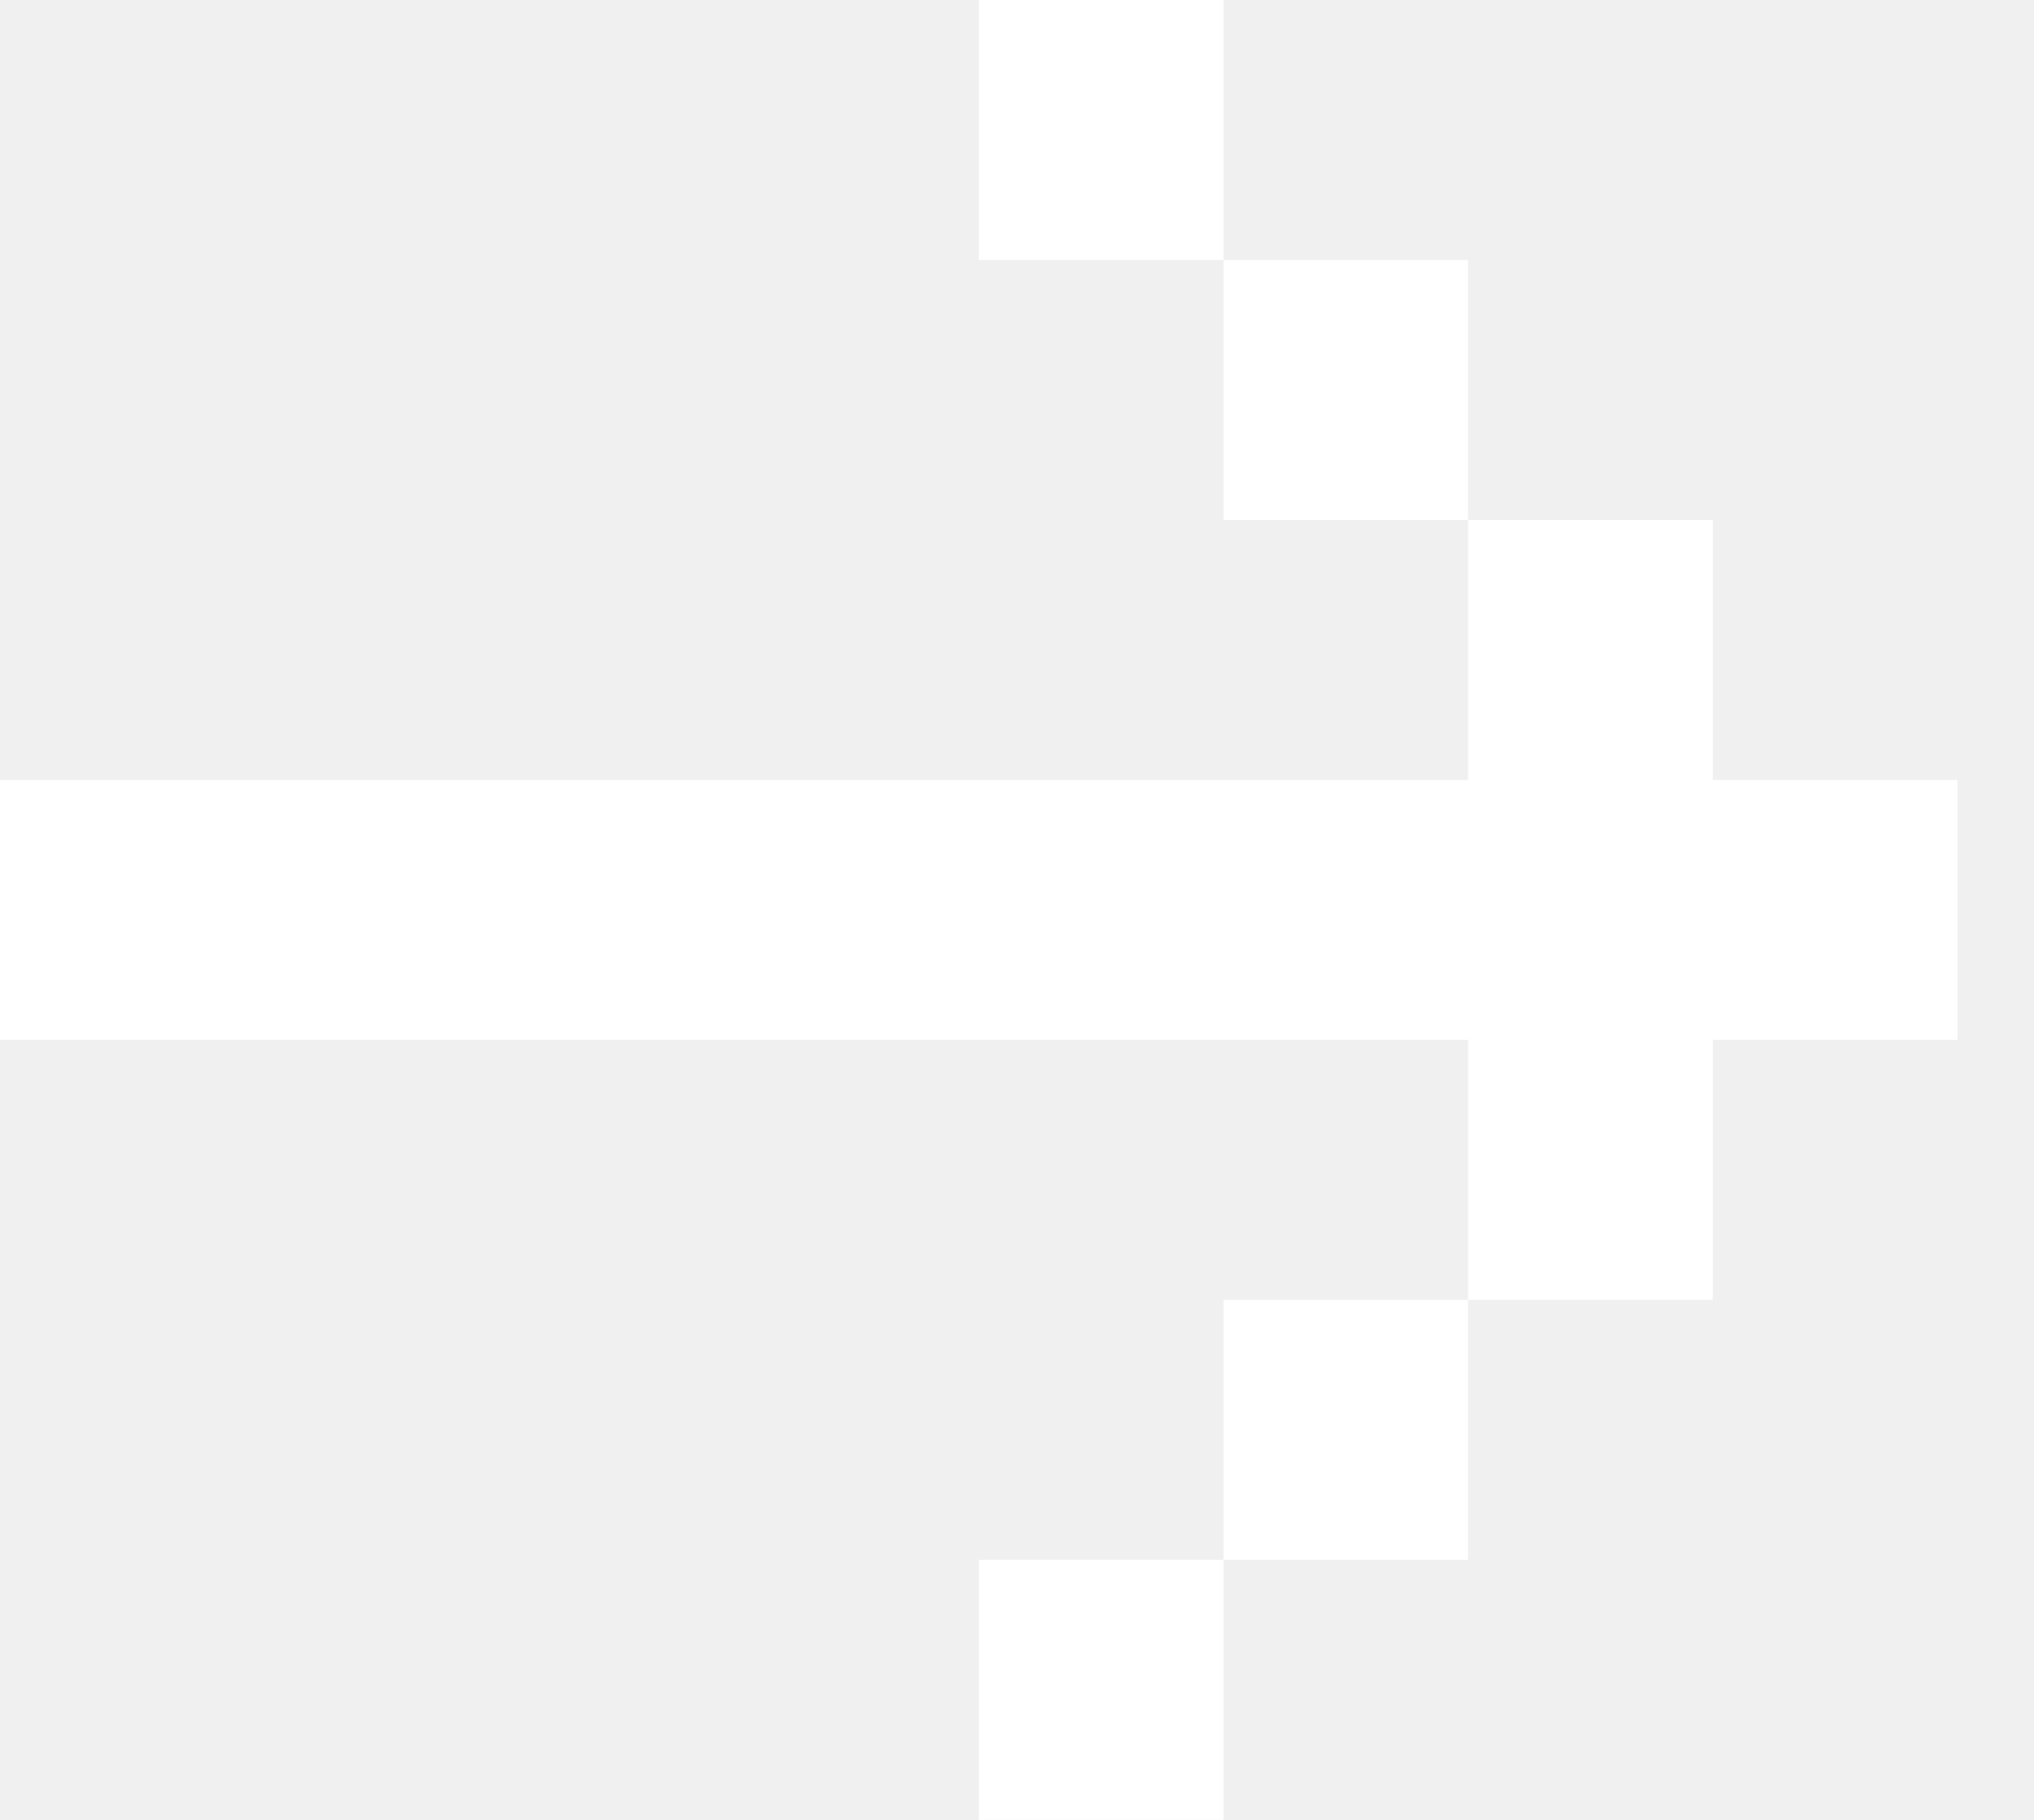
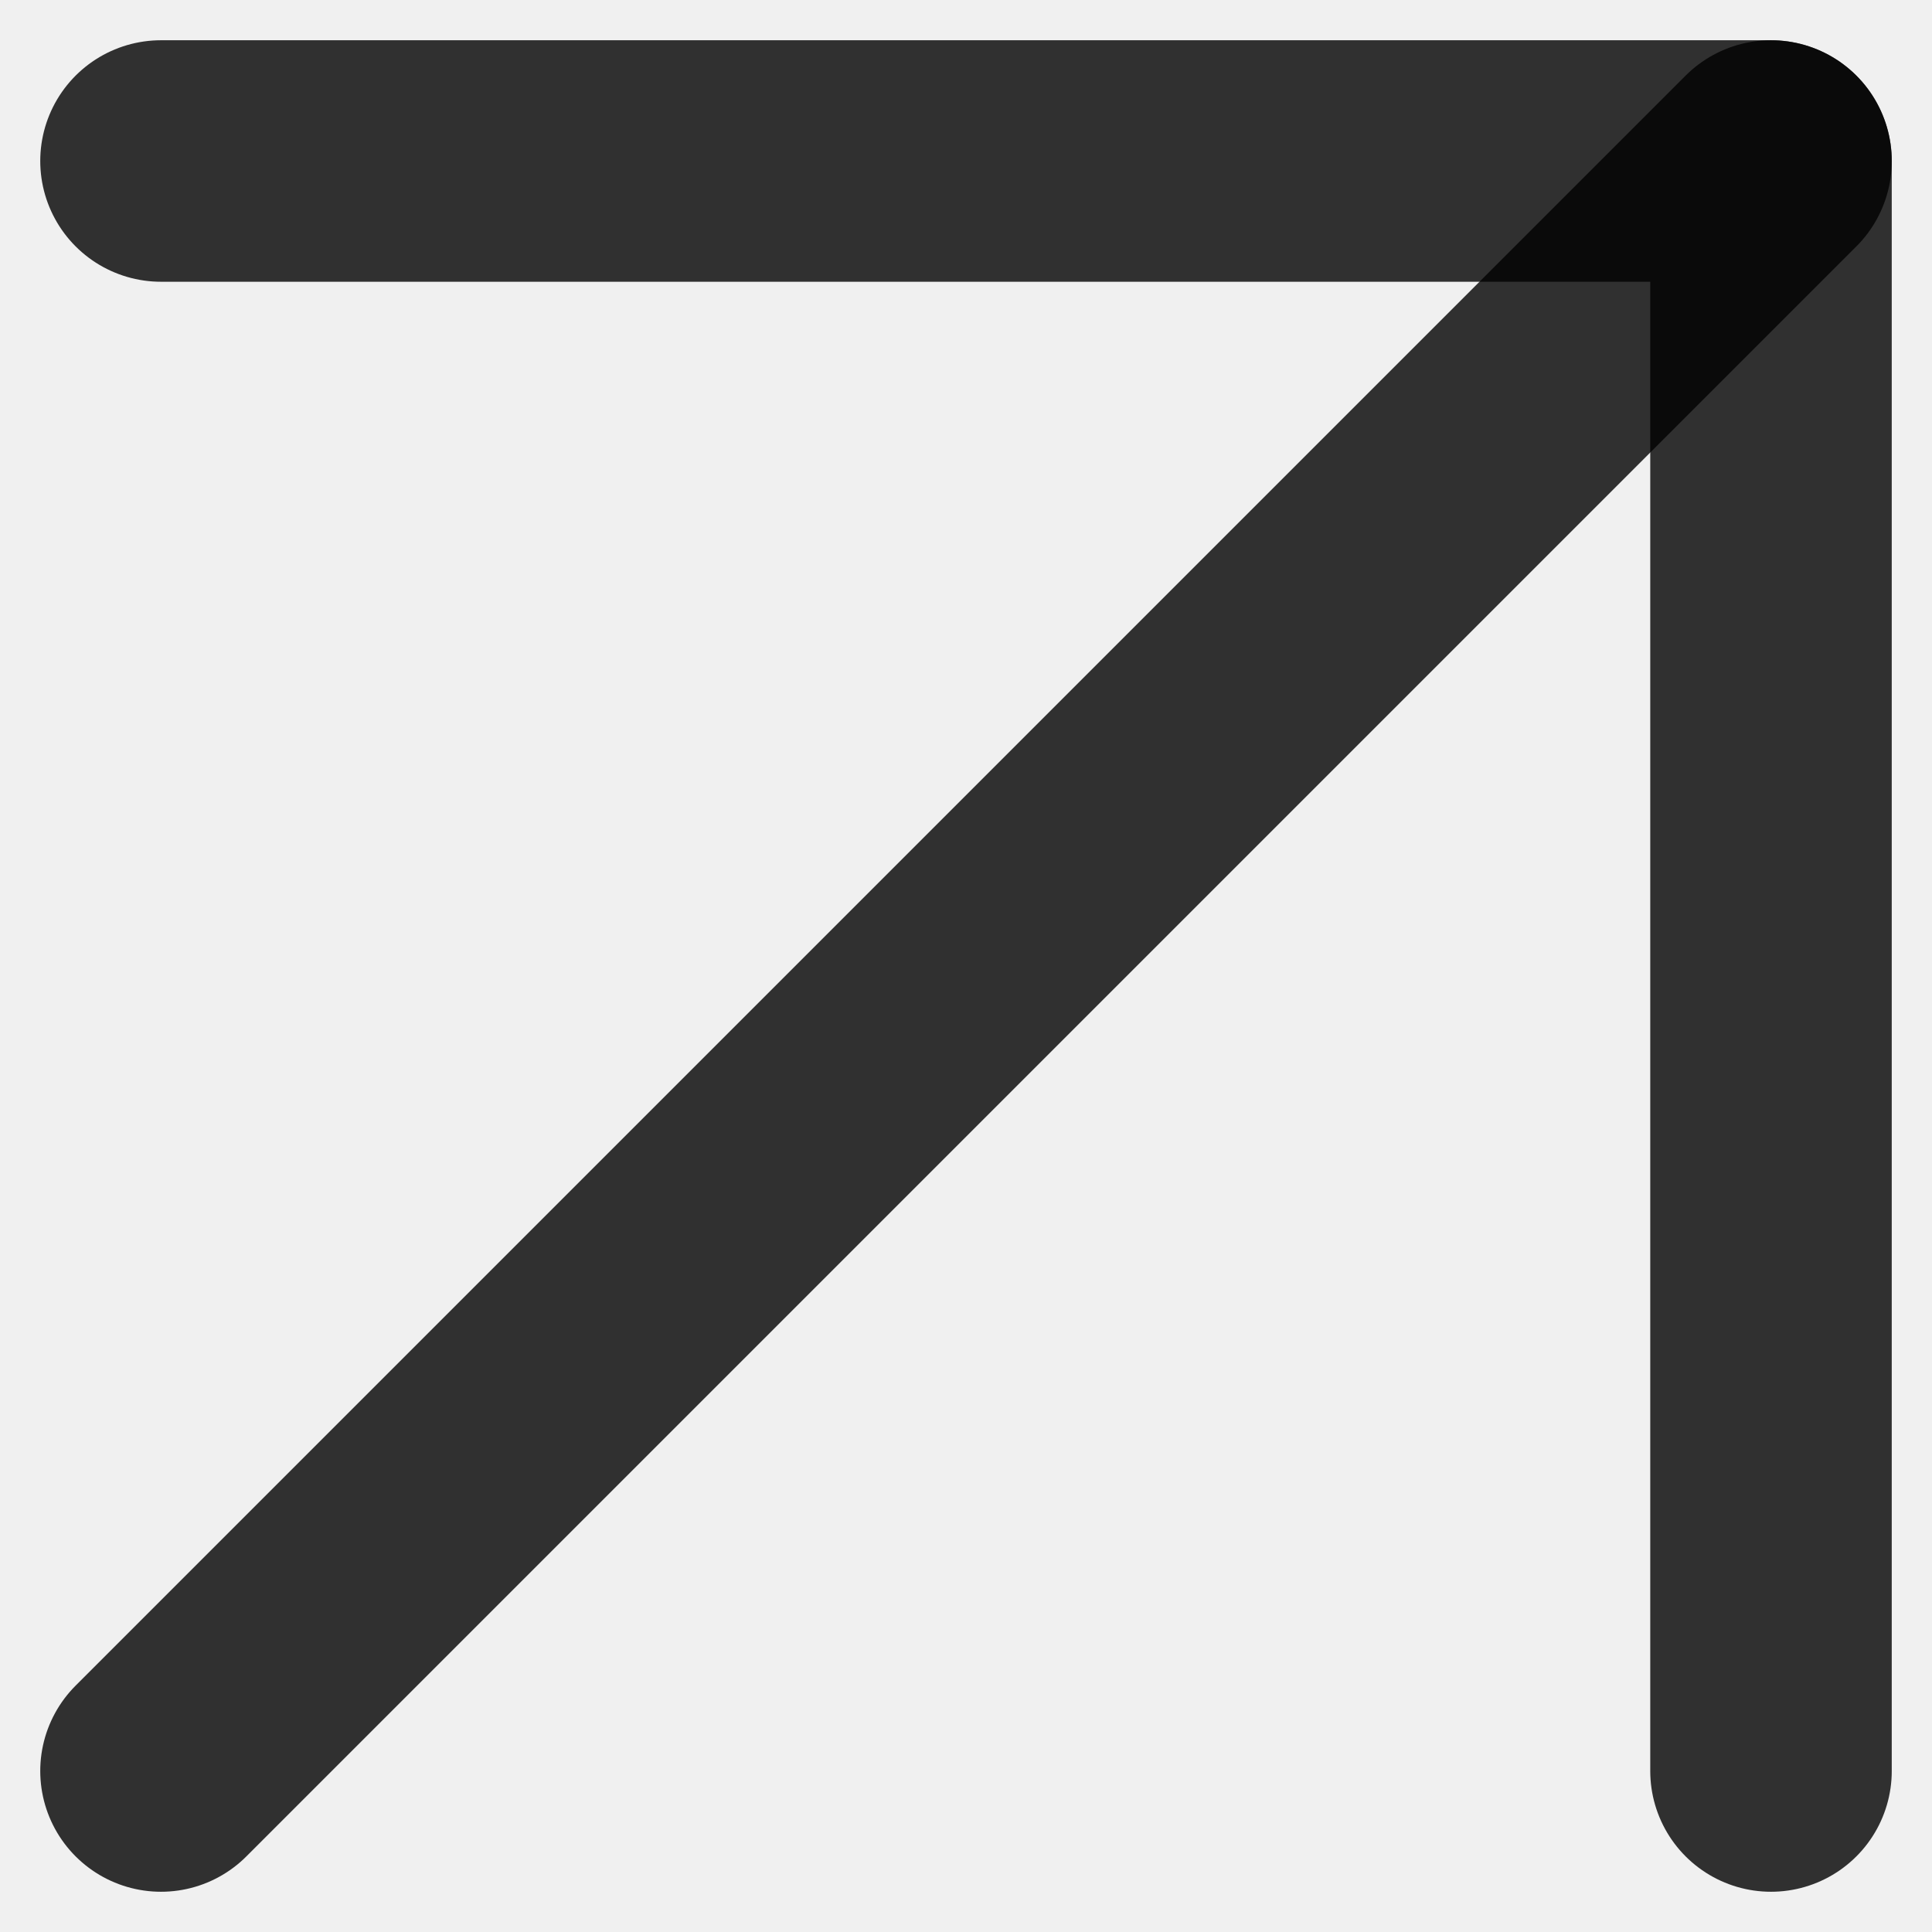
- <svg xmlns="http://www.w3.org/2000/svg" width="19" height="17" viewBox="0 0 19 17" fill="none">
-   <path d="M0 7.286V9.714H13.714V12.143H16V9.714H18.286V7.286H16V4.857H13.714V7.286H0ZM11.429 2.429H13.714V4.857H11.429V2.429ZM11.429 2.429H9.143V0H11.429V2.429ZM11.429 14.571H13.714V12.143H11.429V14.571ZM11.429 14.571H9.143V17H11.429V14.571Z" fill="white" />
+ <svg xmlns="http://www.w3.org/2000/svg" width="12" height="12" viewBox="0 0 12 12" fill="none">
+   <g clip-path="url(#clip0_517_193)">
+     <path d="M1 1H11V11" stroke="black" stroke-opacity="0.8" stroke-width="1.5" stroke-linecap="round" stroke-linejoin="round" />
+     <path d="M1 11L11 1" stroke="black" stroke-opacity="0.8" stroke-width="1.5" stroke-linecap="round" stroke-linejoin="round" />
+   </g>
+   <defs>
+     <clipPath id="clip0_517_193">
+       <rect width="12" height="12" fill="white" />
+     </clipPath>
+   </defs>
</svg>
